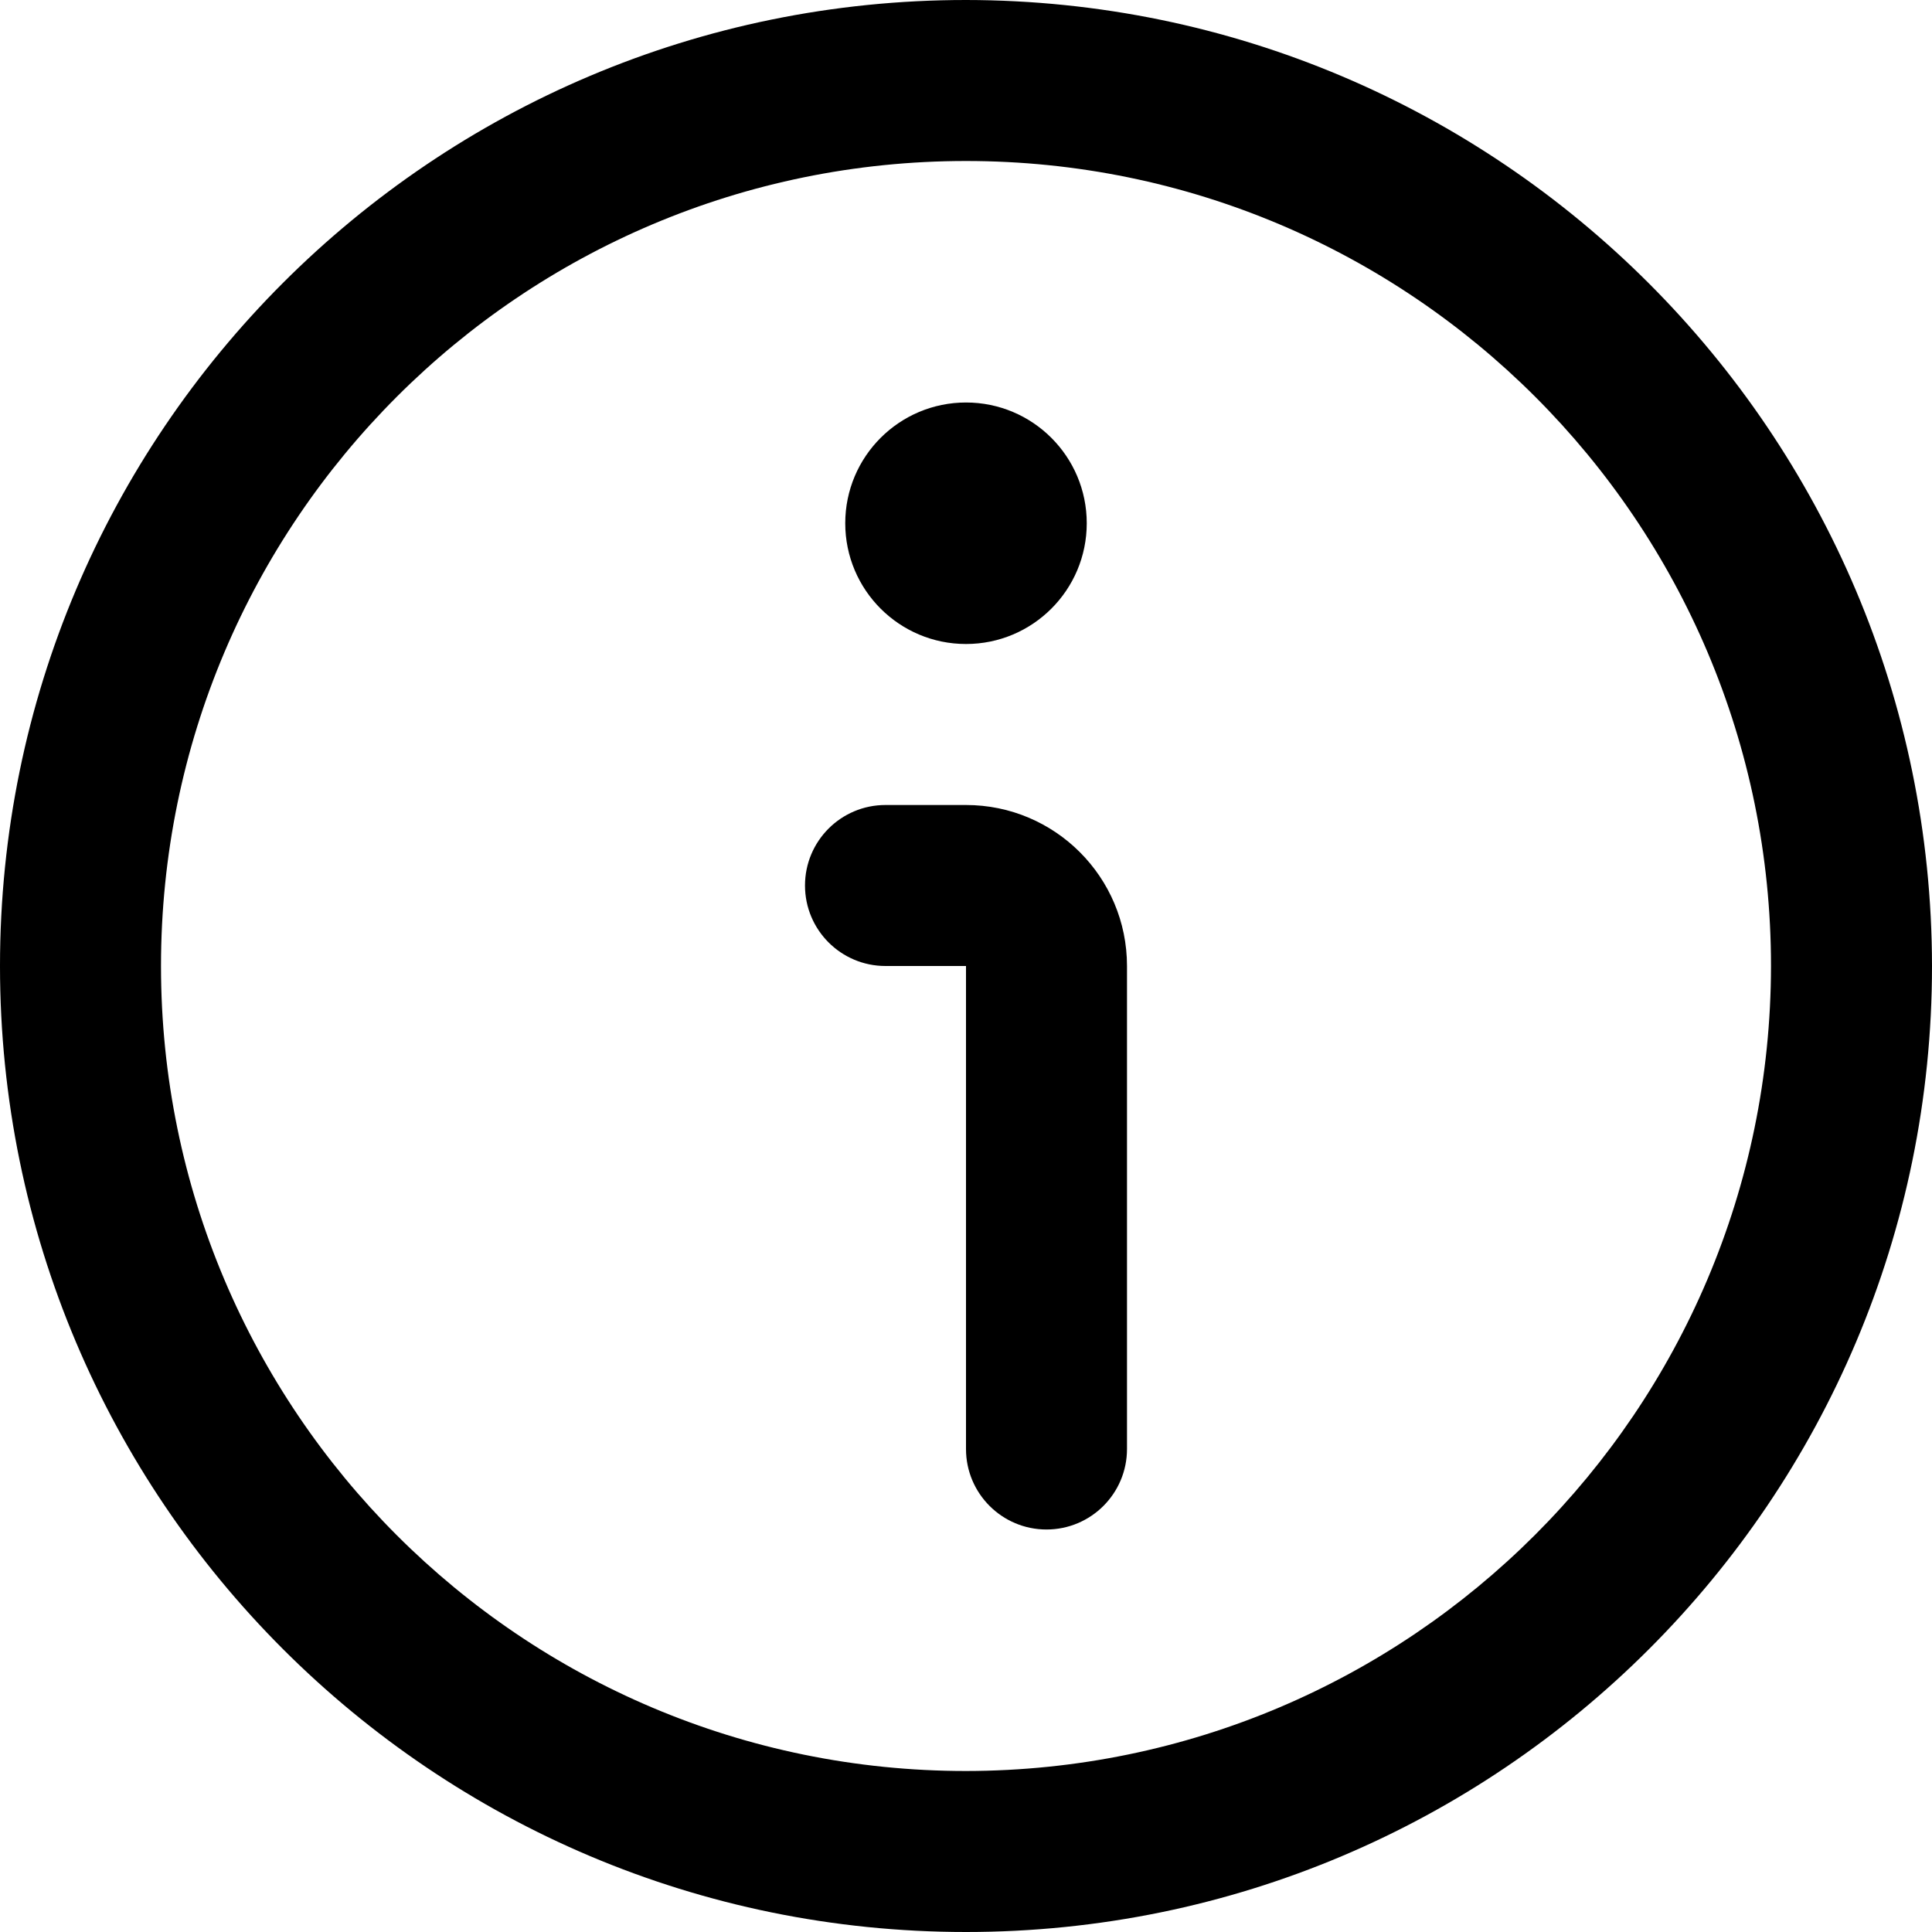
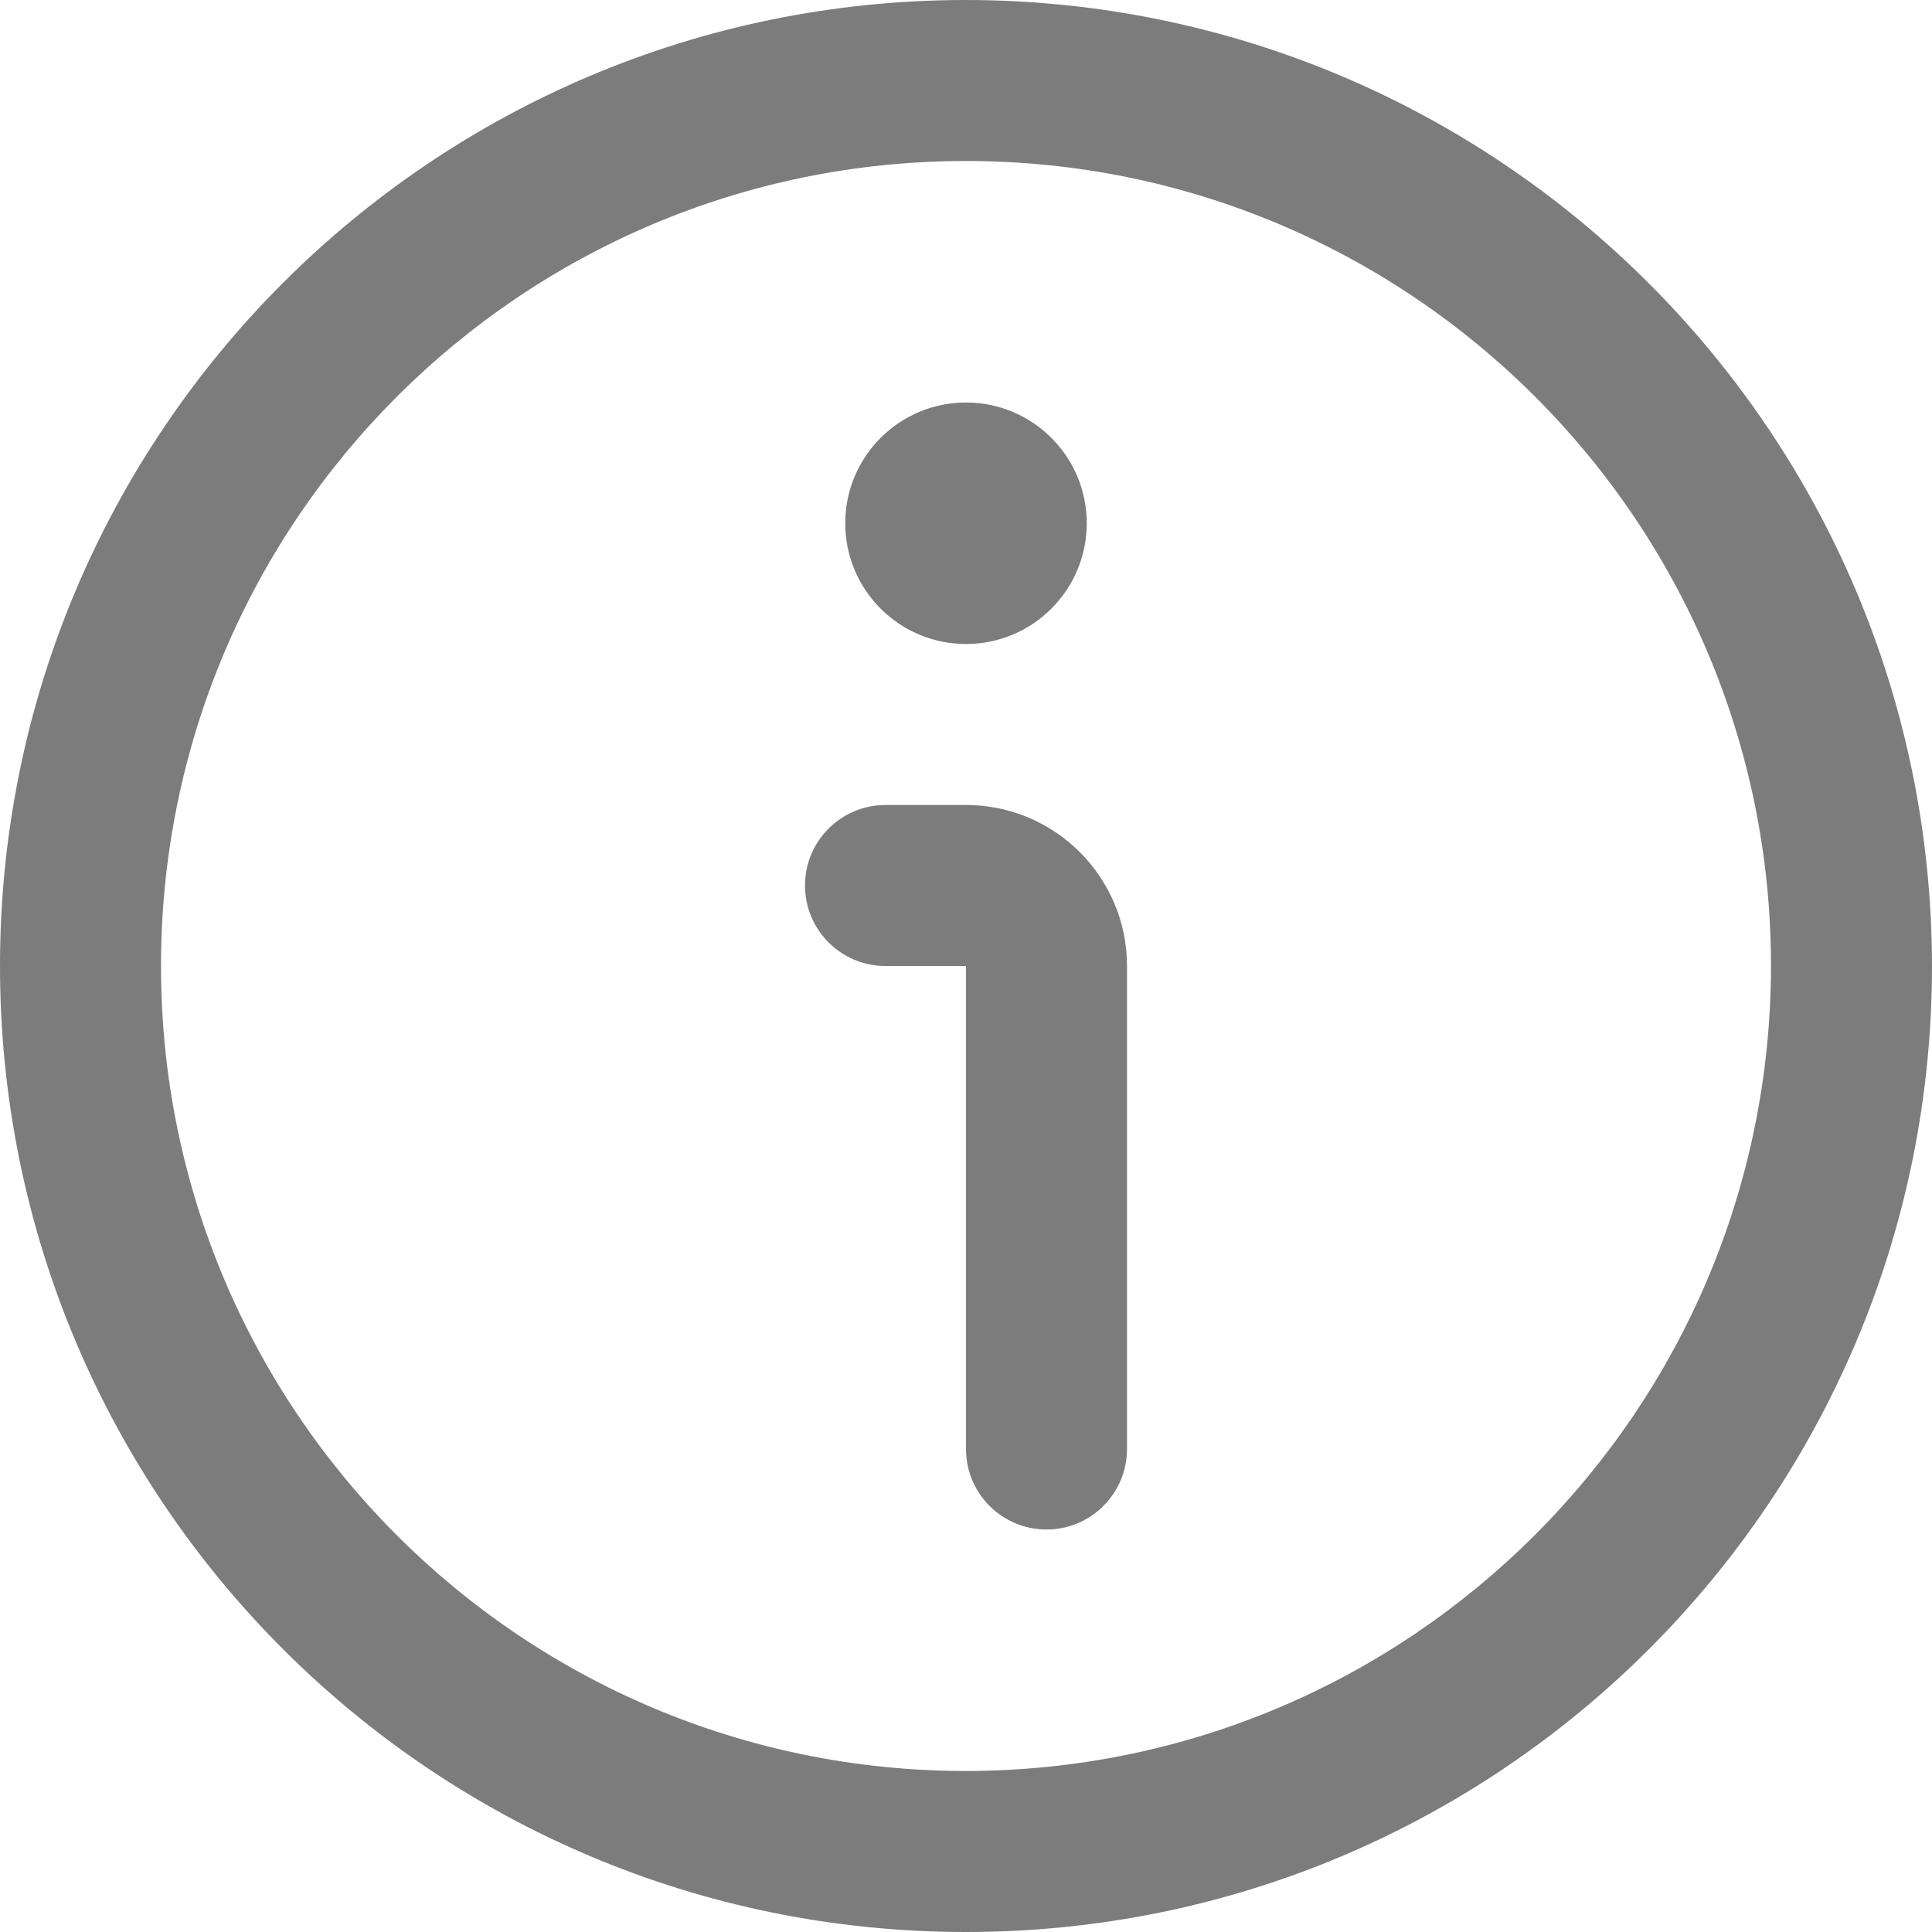
<svg xmlns="http://www.w3.org/2000/svg" id="Outline" viewBox="0 0 24 24" width="512" height="512">
-   <path d="M12,0A12,12,0,1,0,24,12,12.013,12.013,0,0,0,12,0Zm0,22A10,10,0,1,1,22,12,10.011,10.011,0,0,1,12,22Z" />
-   <path d="M12,10H11a1,1,0,0,0,0,2h1v6a1,1,0,0,0,2,0V12A2,2,0,0,0,12,10Z" />
-   <circle cx="12" cy="6.5" r="1.5" />
+   <path d="M12,0A12,12,0,1,0,24,12,12.013,12.013,0,0,0,12,0Zm0,22A10,10,0,1,1,22,12,10.011,10.011,0,0,1,12,22Z" fill="#7C7C7C" />
+   <path d="M12,10H11a1,1,0,0,0,0,2h1v6a1,1,0,0,0,2,0V12A2,2,0,0,0,12,10Z" fill="#7C7C7C" />
+   <circle cx="12" cy="6.5" r="1.5" fill="#7C7C7C" />
</svg>
